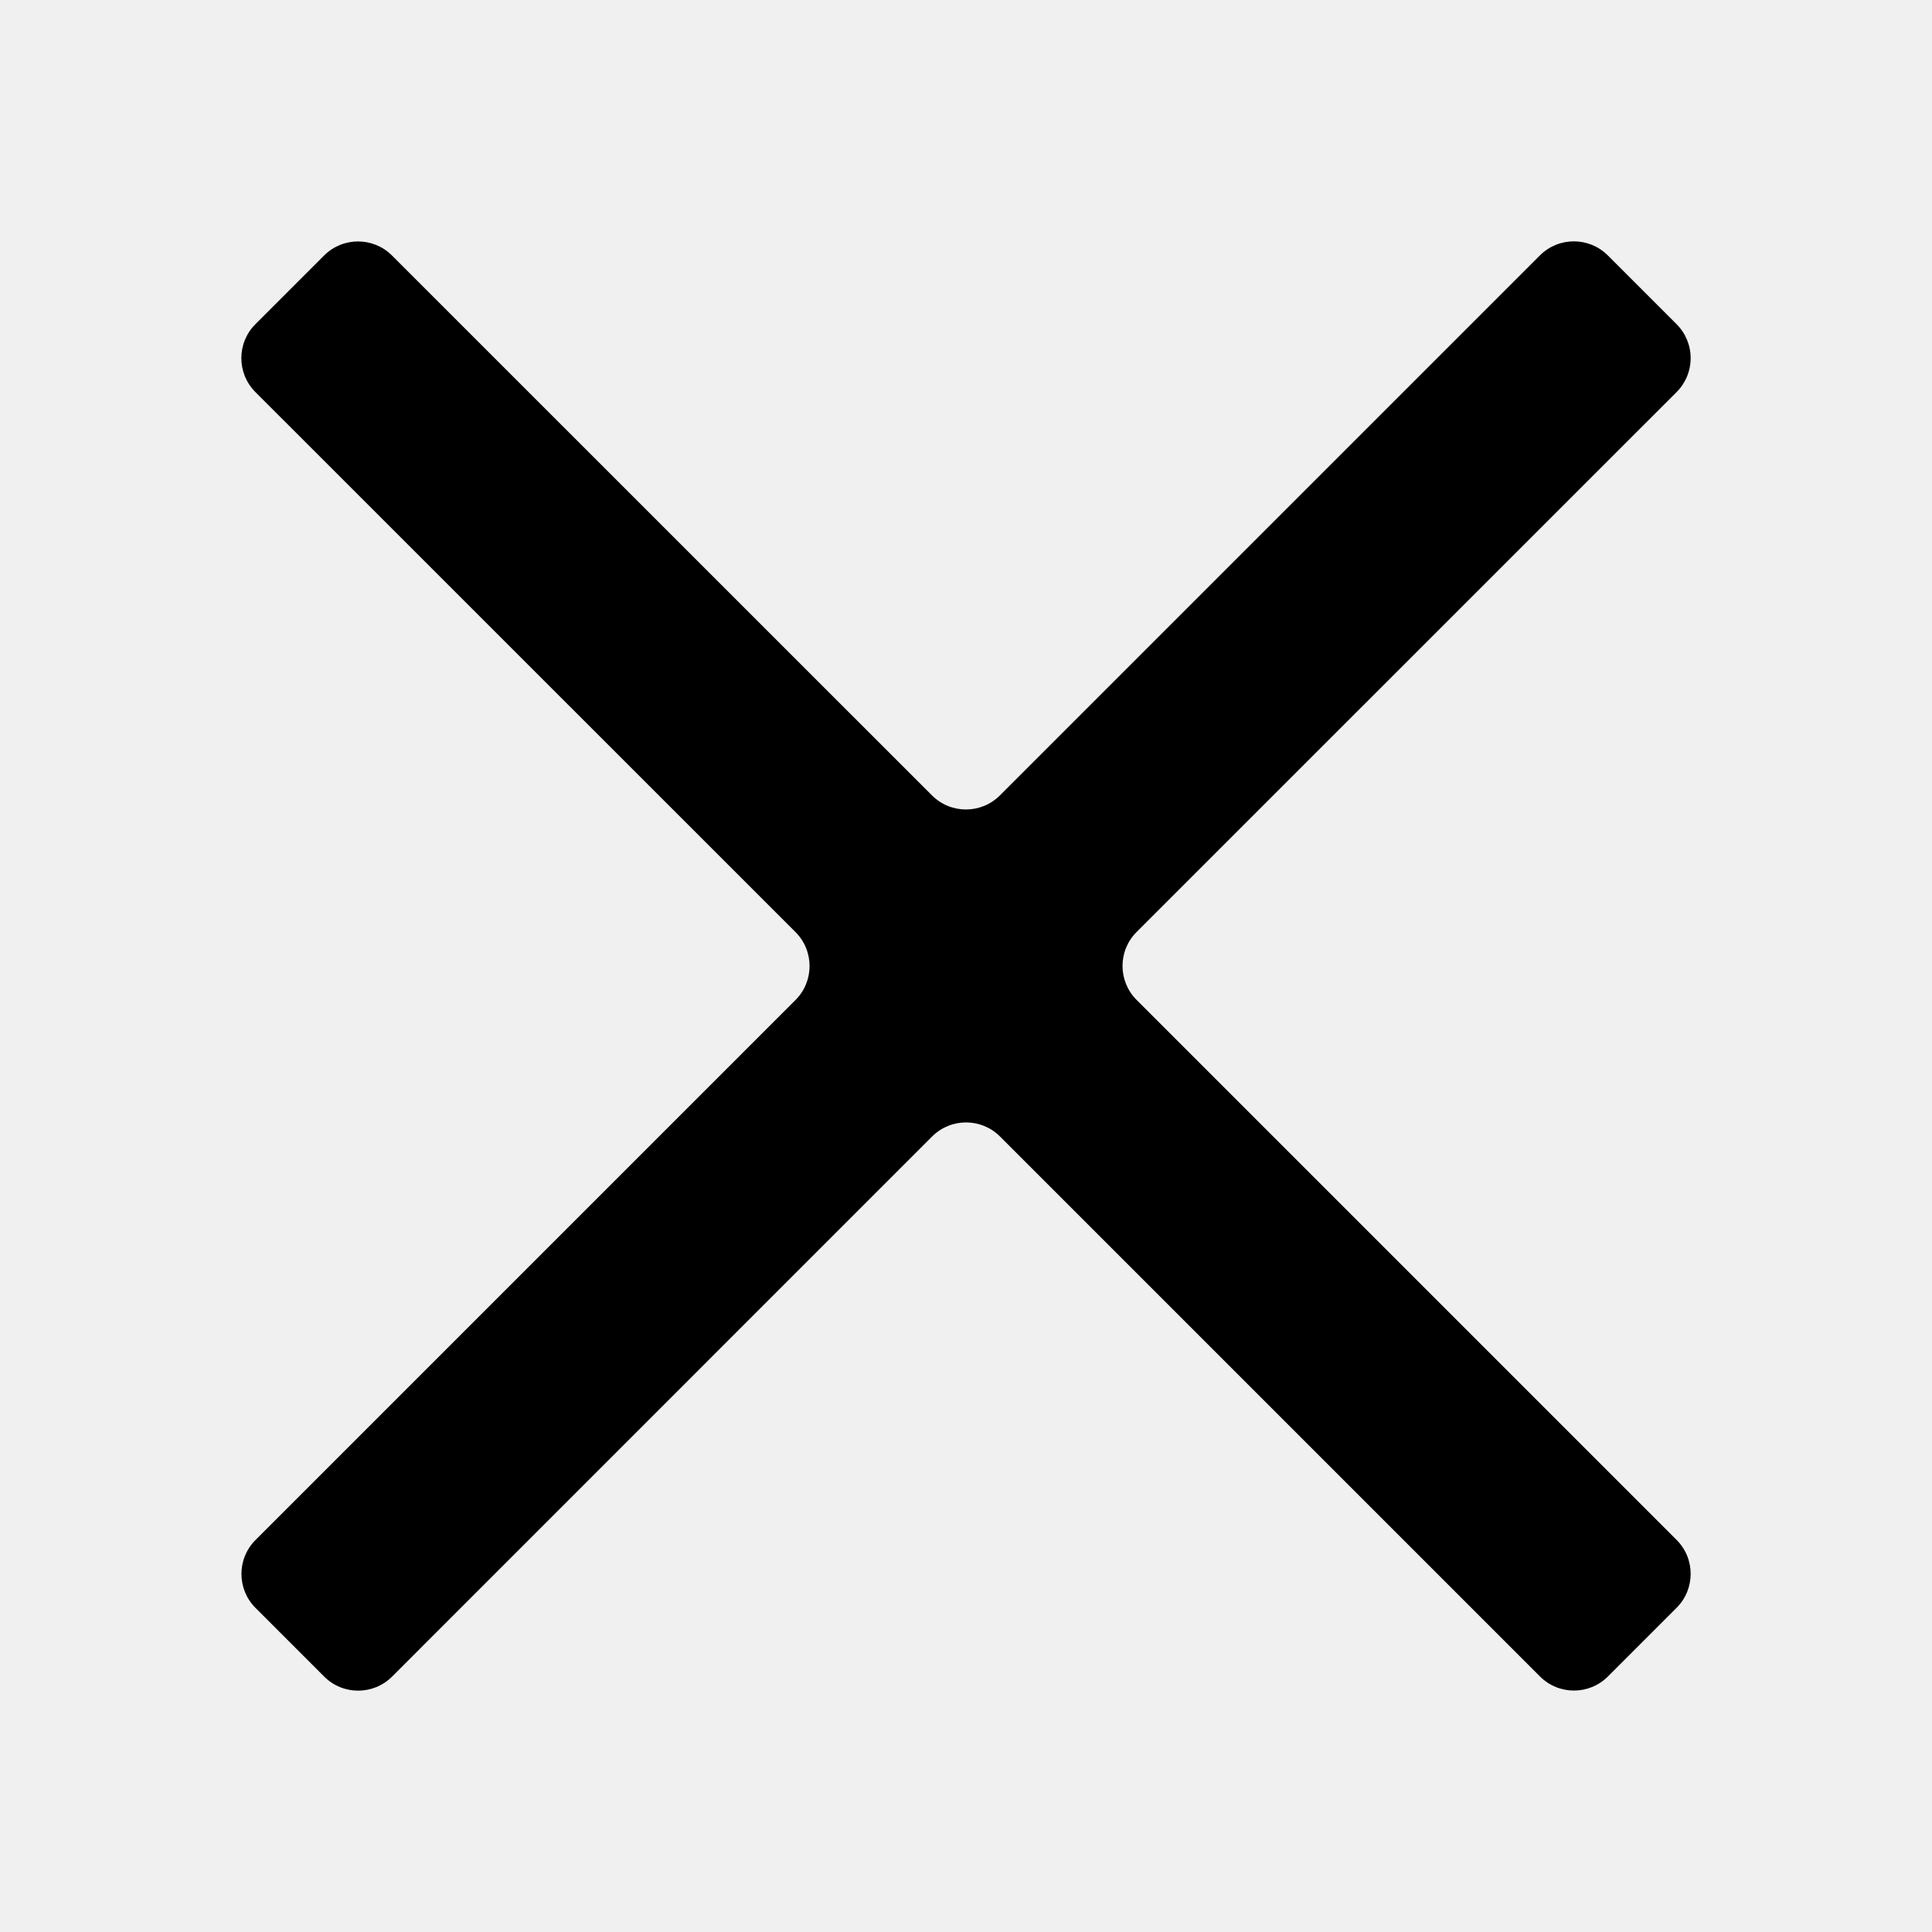
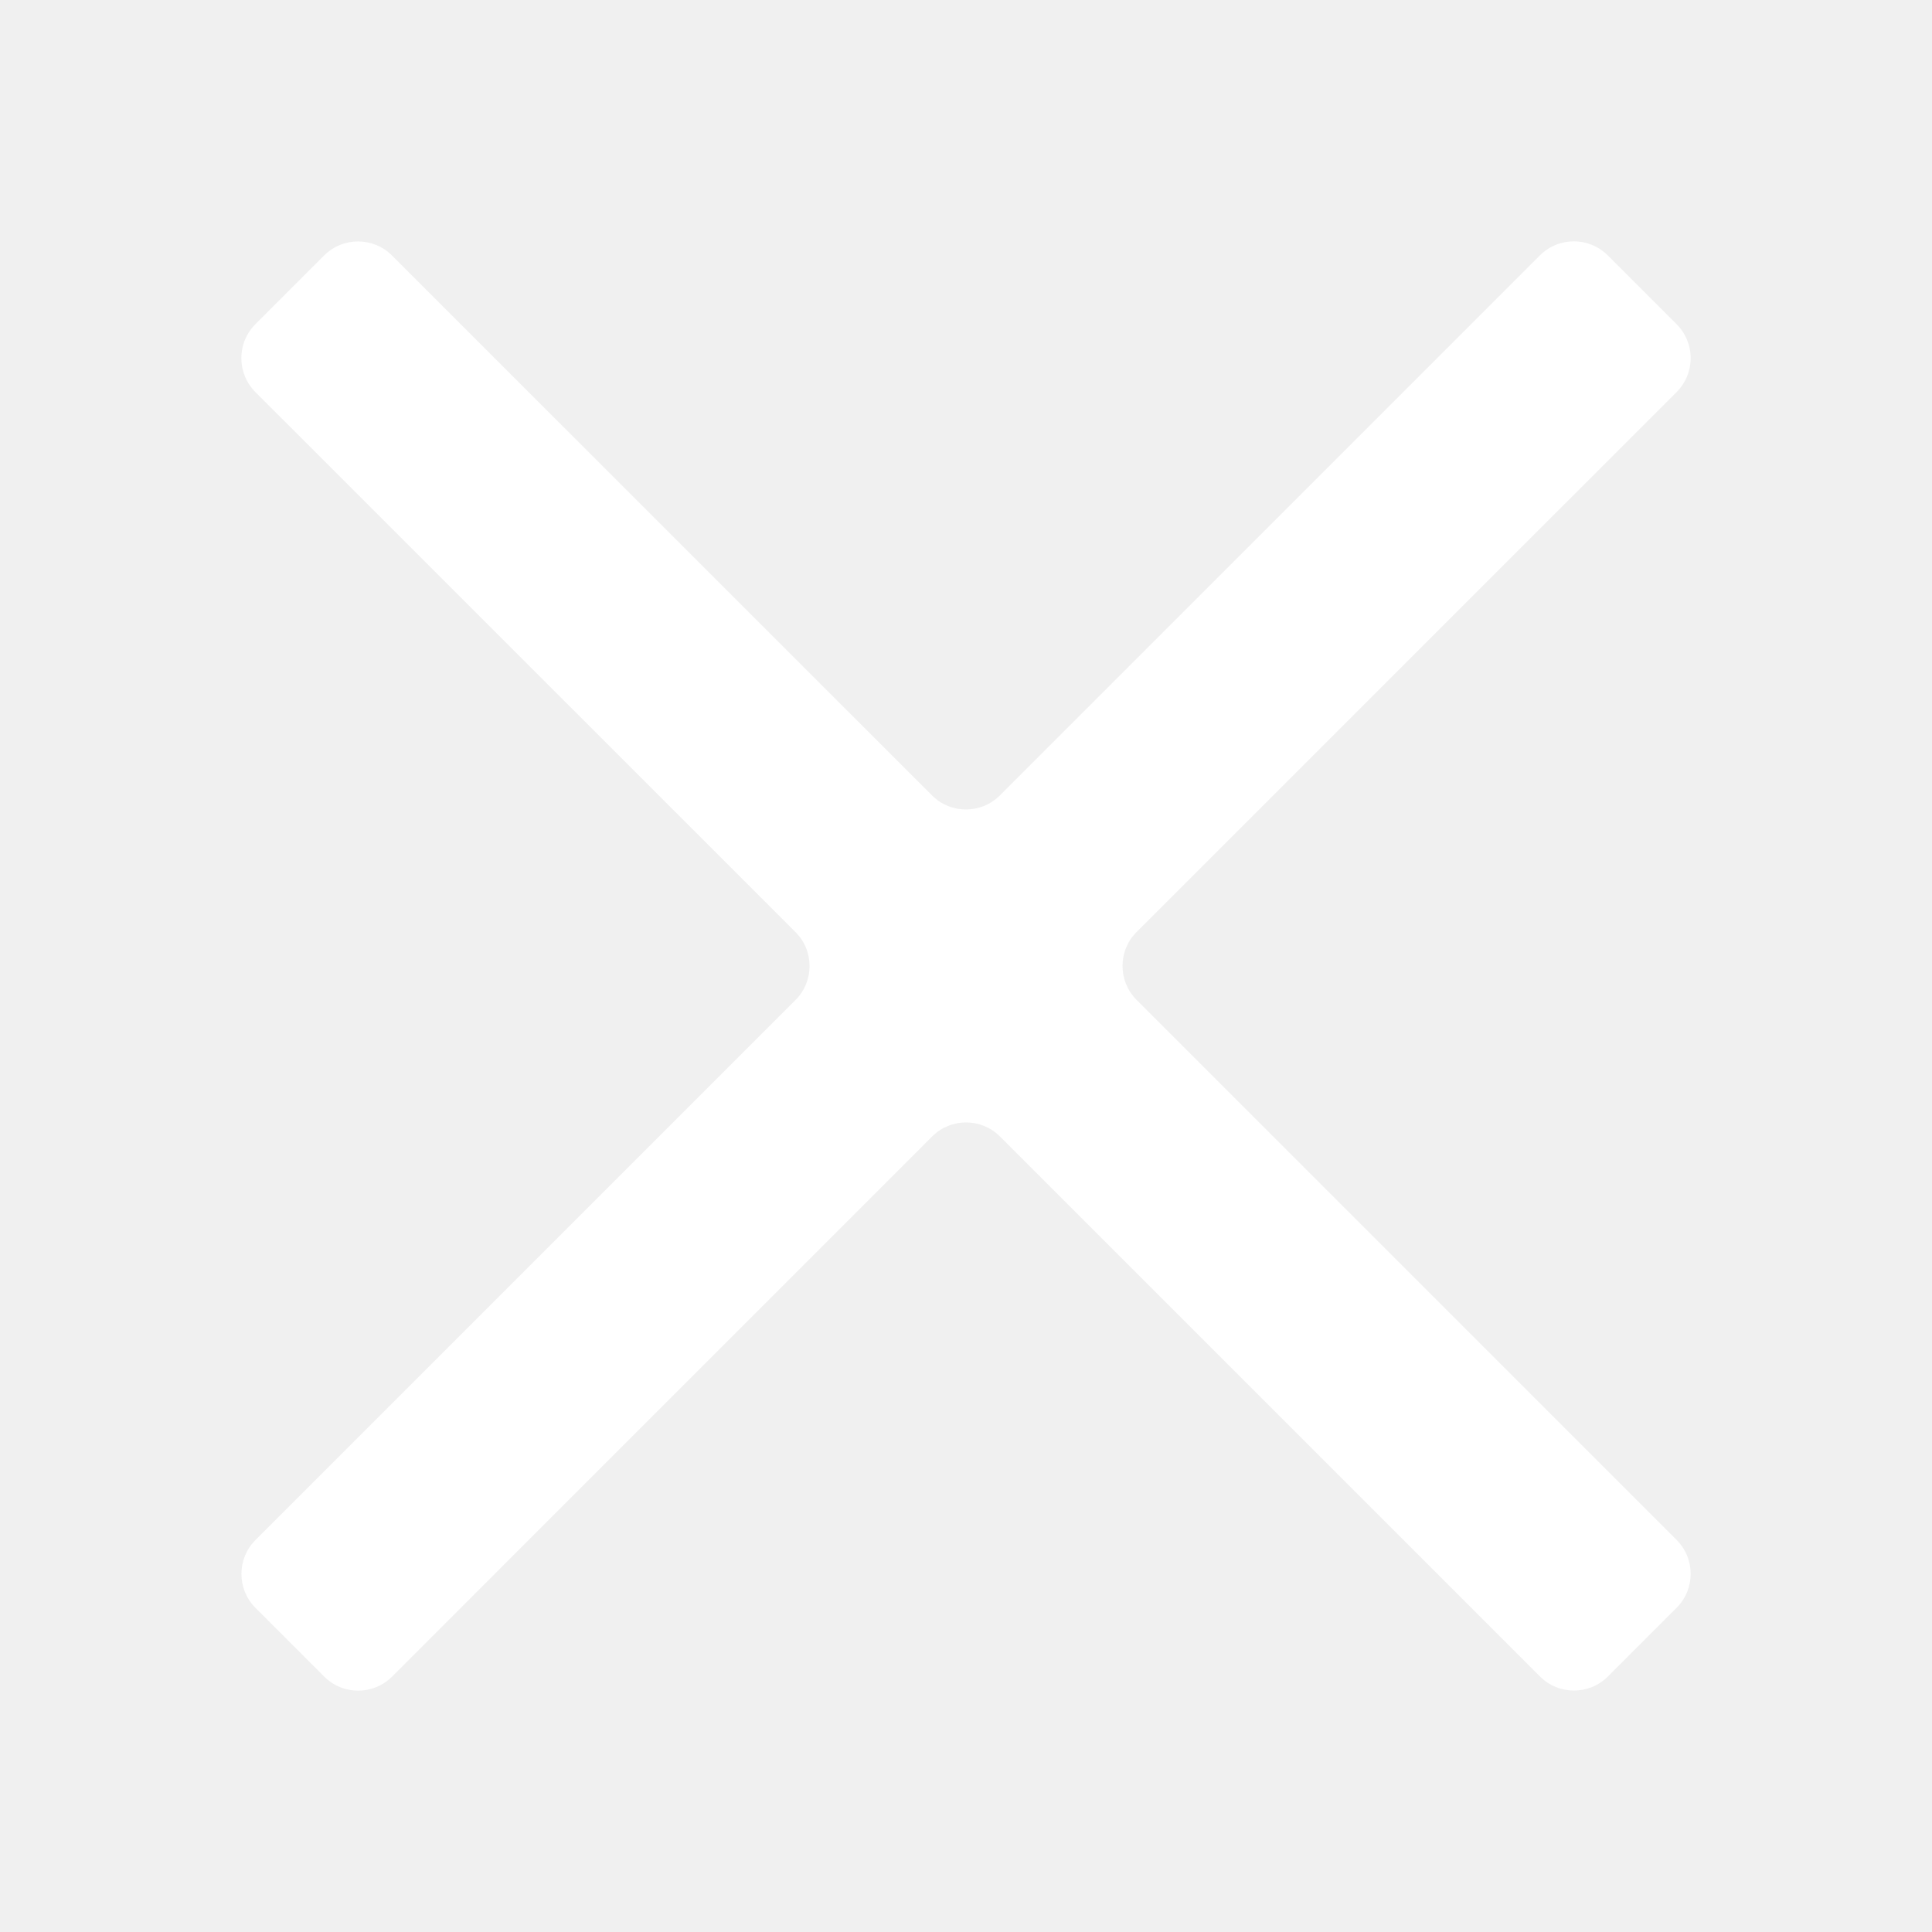
<svg xmlns="http://www.w3.org/2000/svg" id="WORKING_ICONS" data-name="WORKING ICONS" width="20" height="20" viewBox="0 0 20 20">
-   <path fill="#000000" d="M17.356,4.059L11.766,9.648a0.497,0.497,0,0,0,0,.703l5.59,5.59a0.497,0.497,0,0,1,0,.703l-0.711.711a0.497,0.497,0,0,1-.703,0l-5.59-5.59a0.497,0.497,0,0,0-.703,0L4.059,17.356a0.497,0.497,0,0,1-.703,0l-0.711-.711a0.497,0.497,0,0,1,0-.703l5.59-5.59a0.497,0.497,0,0,0,0-.703L2.644,4.059a0.497,0.497,0,0,1,0-.703l0.711-.711a0.497,0.497,0,0,1,.703,0L9.648,8.234a0.497,0.497,0,0,0,.703,0l5.59-5.59a0.497,0.497,0,0,1,.703,0l0.711,0.711A0.497,0.497,0,0,1,17.356,4.059Z" />
+   <path fill="#ffffff" d="M17.356,4.059L11.766,9.648a0.497,0.497,0,0,0,0,.703l5.59,5.59a0.497,0.497,0,0,1,0,.703l-0.711.711a0.497,0.497,0,0,1-.703,0l-5.59-5.59a0.497,0.497,0,0,0-.703,0L4.059,17.356a0.497,0.497,0,0,1-.703,0l-0.711-.711a0.497,0.497,0,0,1,0-.703l5.59-5.59a0.497,0.497,0,0,0,0-.703L2.644,4.059a0.497,0.497,0,0,1,0-.703l0.711-.711a0.497,0.497,0,0,1,.703,0L9.648,8.234a0.497,0.497,0,0,0,.703,0l5.59-5.59a0.497,0.497,0,0,1,.703,0l0.711,0.711A0.497,0.497,0,0,1,17.356,4.059Z" />
</svg>
